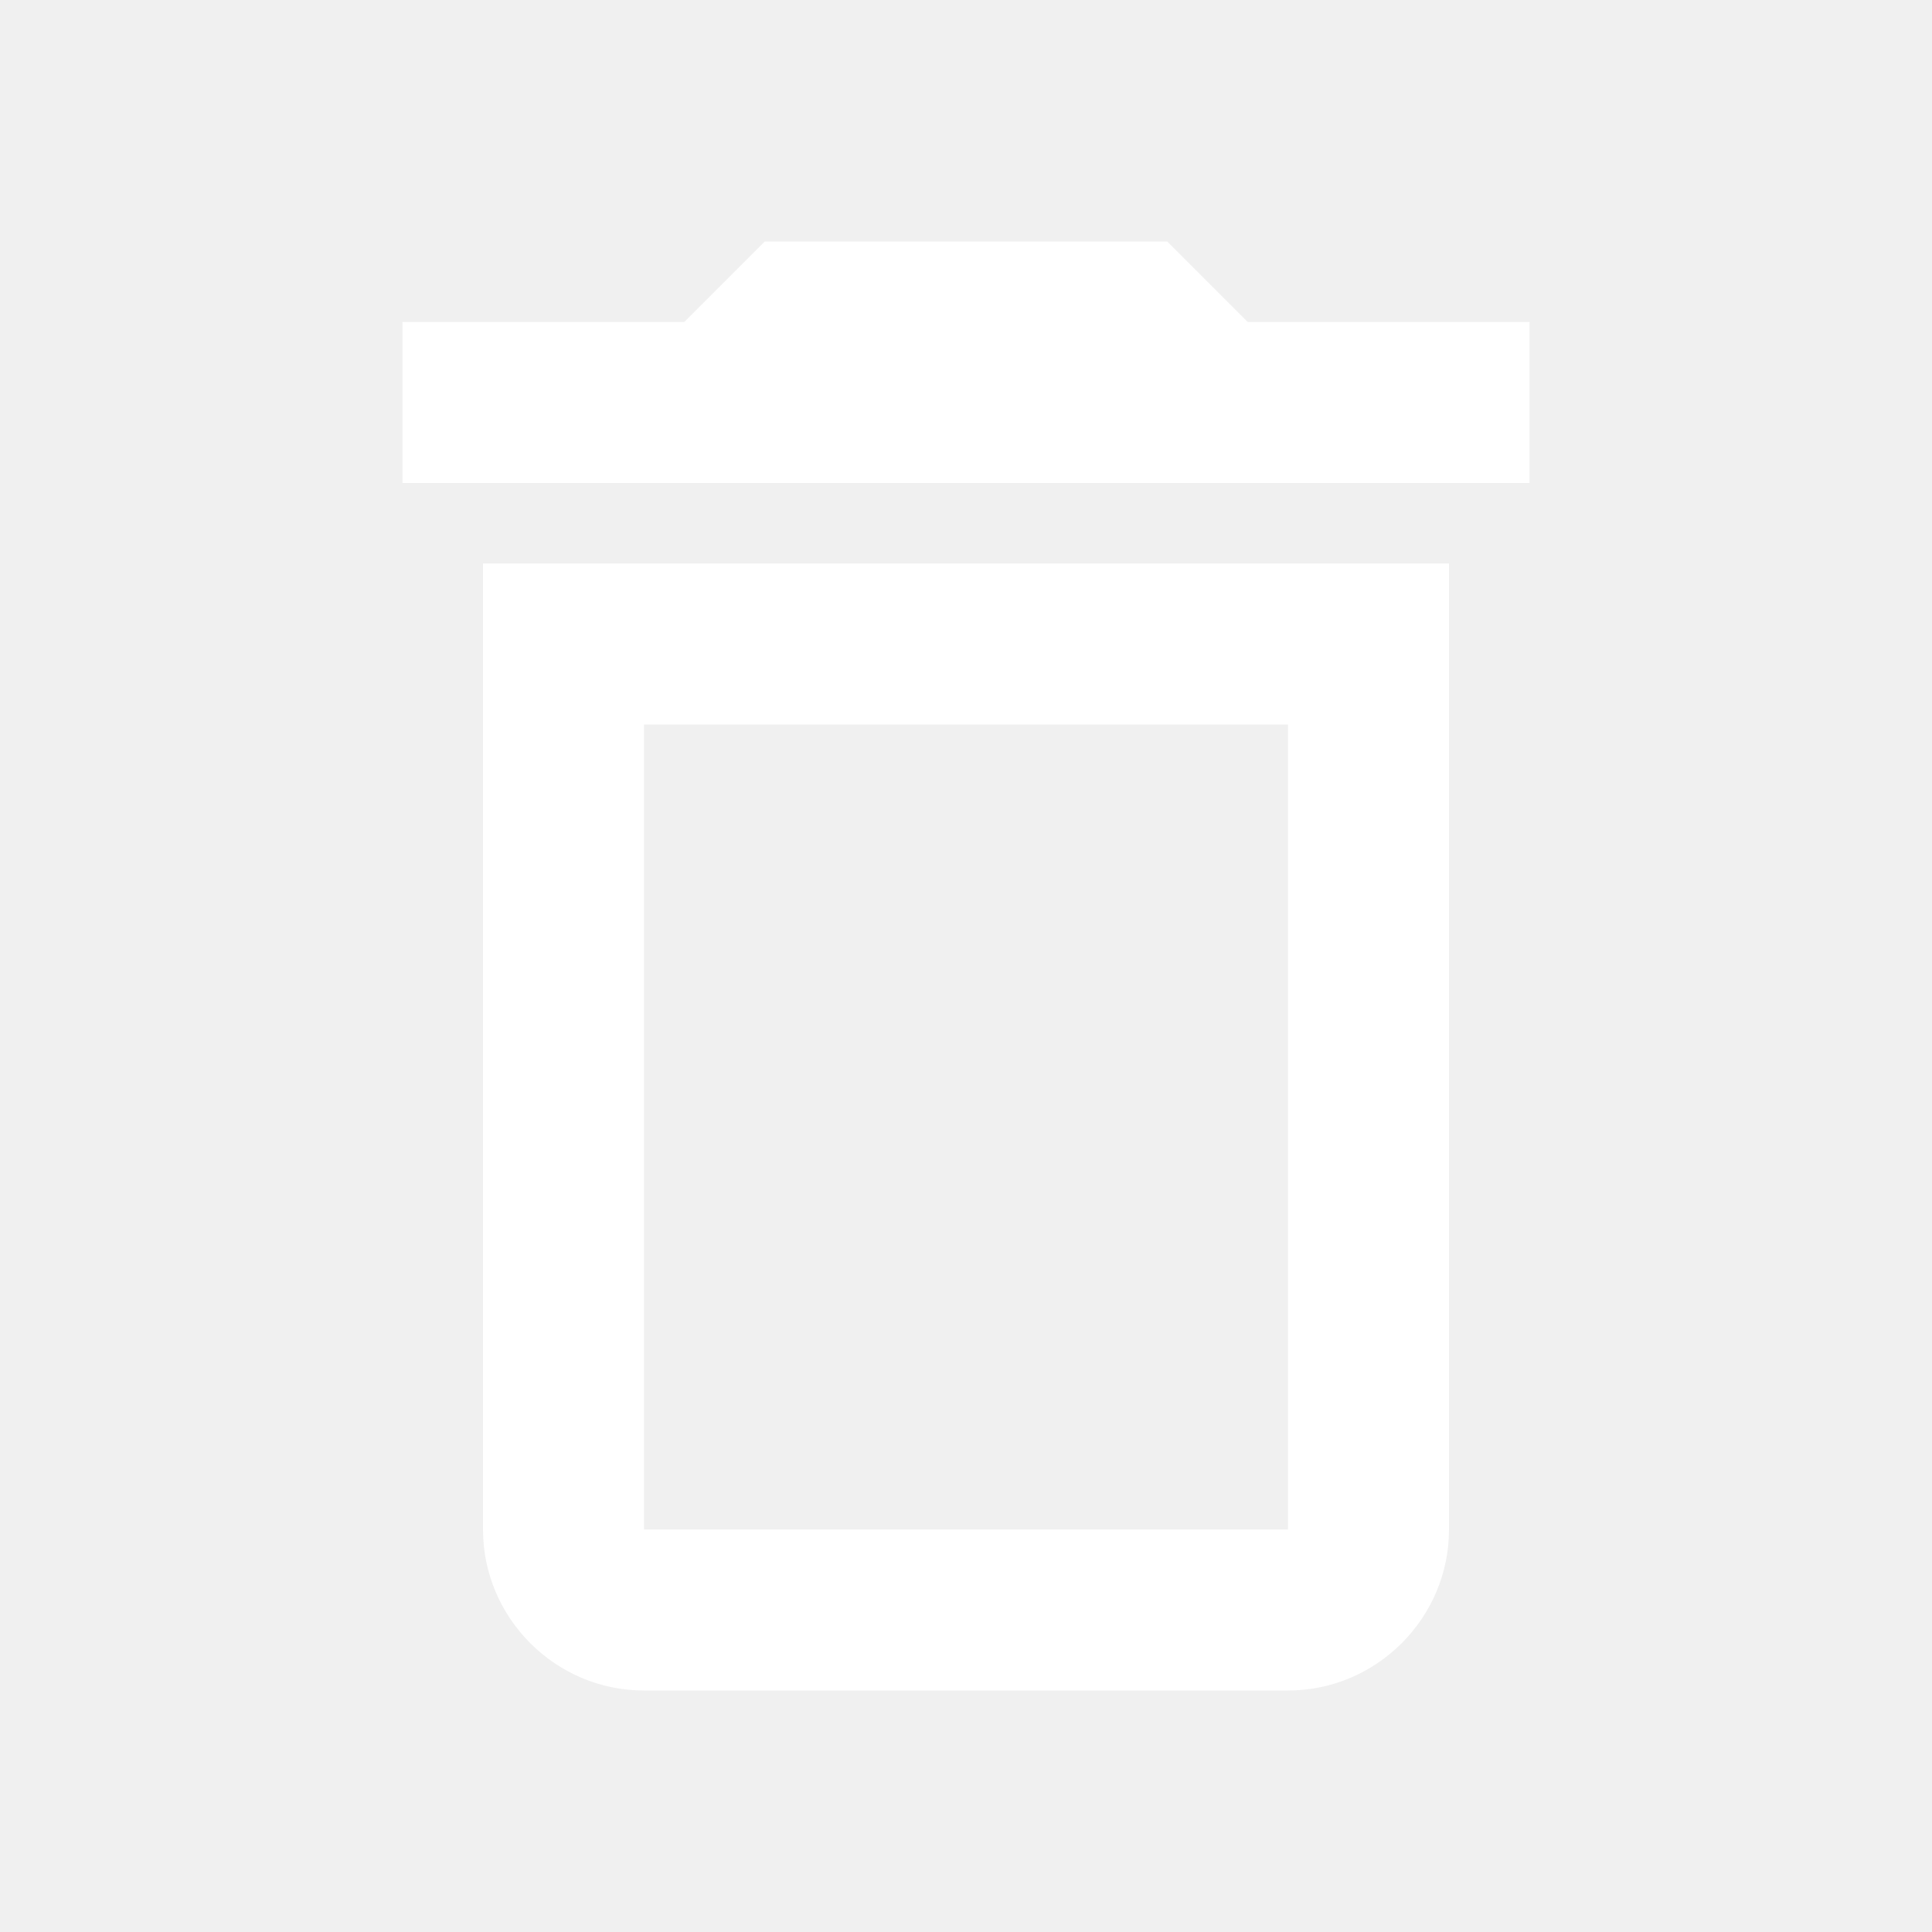
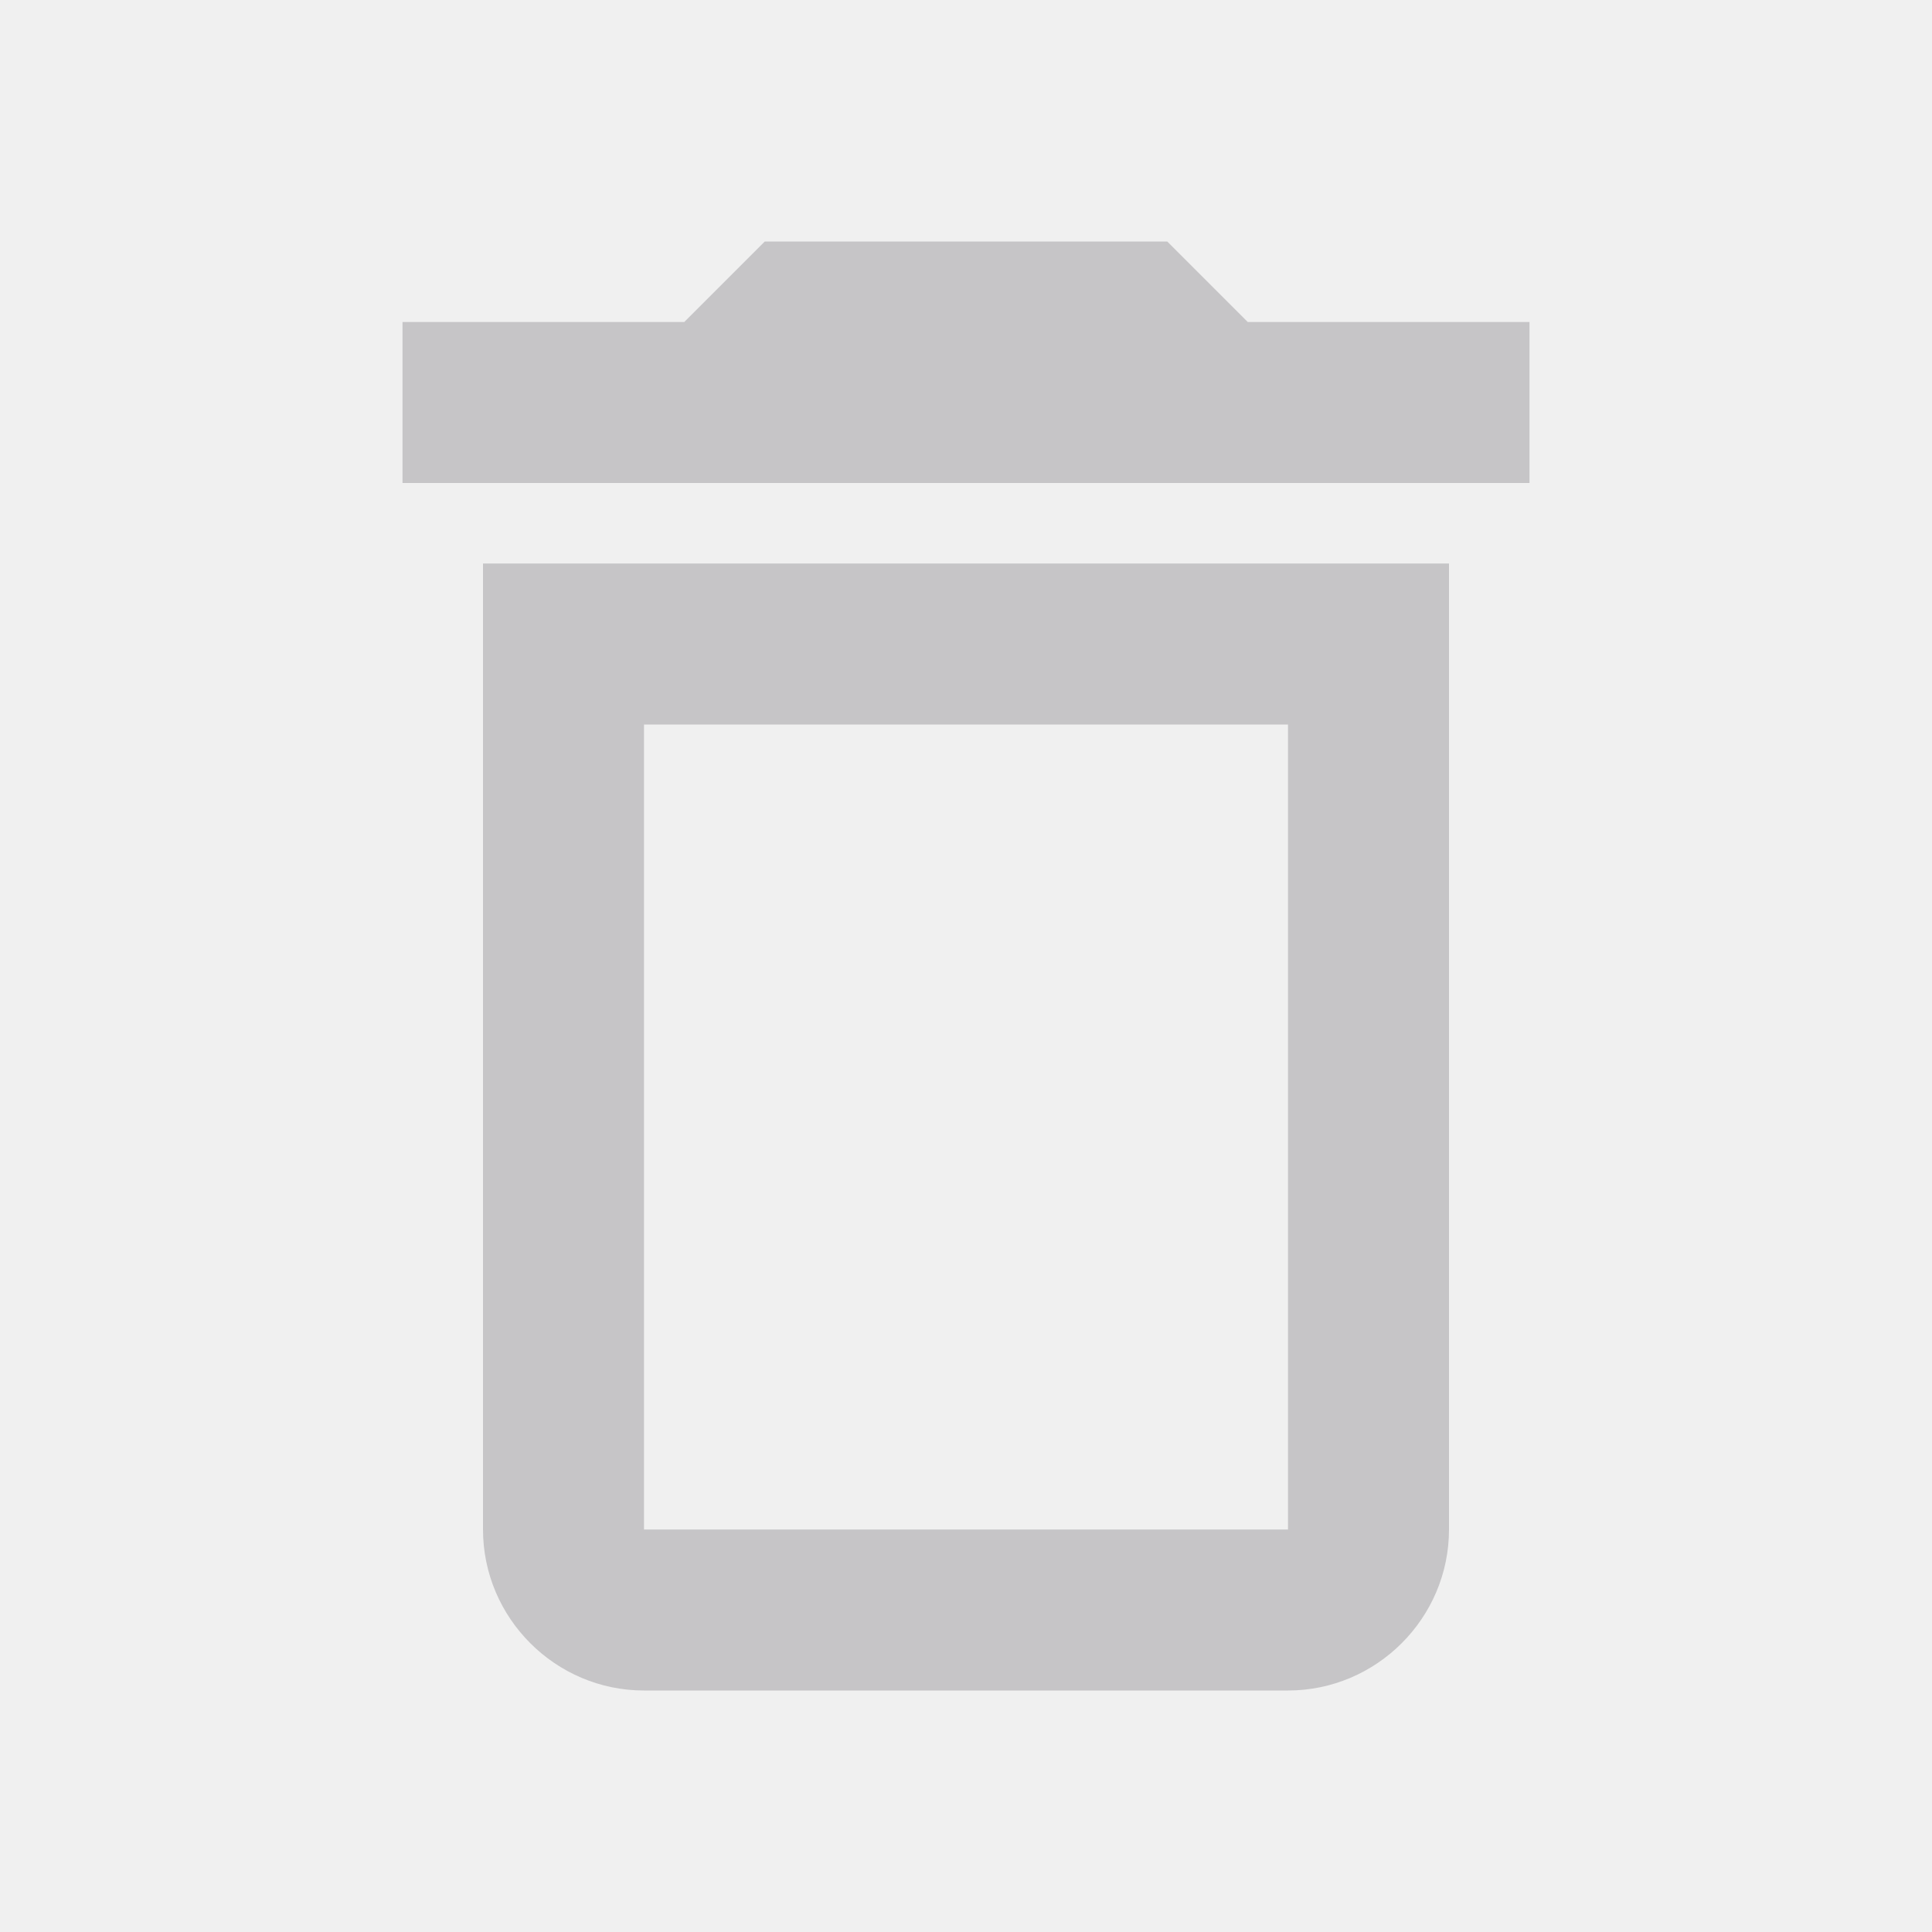
- <svg xmlns="http://www.w3.org/2000/svg" height="24px" viewBox="0 0 24 24" width="24px" fill="#FFFFFF">
+ <svg xmlns="http://www.w3.org/2000/svg" height="24px" viewBox="0 0 24 24" width="24px" fill="rgb(198, 197, 199)">
  <path d="M0 0h24v24H0V0z" fill="none" />
  <path d="M16 9v10H8V9h8m-1.5-6h-5l-1 1H5v2h14V4h-3.5l-1-1zM18 7H6v12c0 1.1.9 2 2 2h8c1.1 0 2-.9 2-2V7z" />
</svg>
